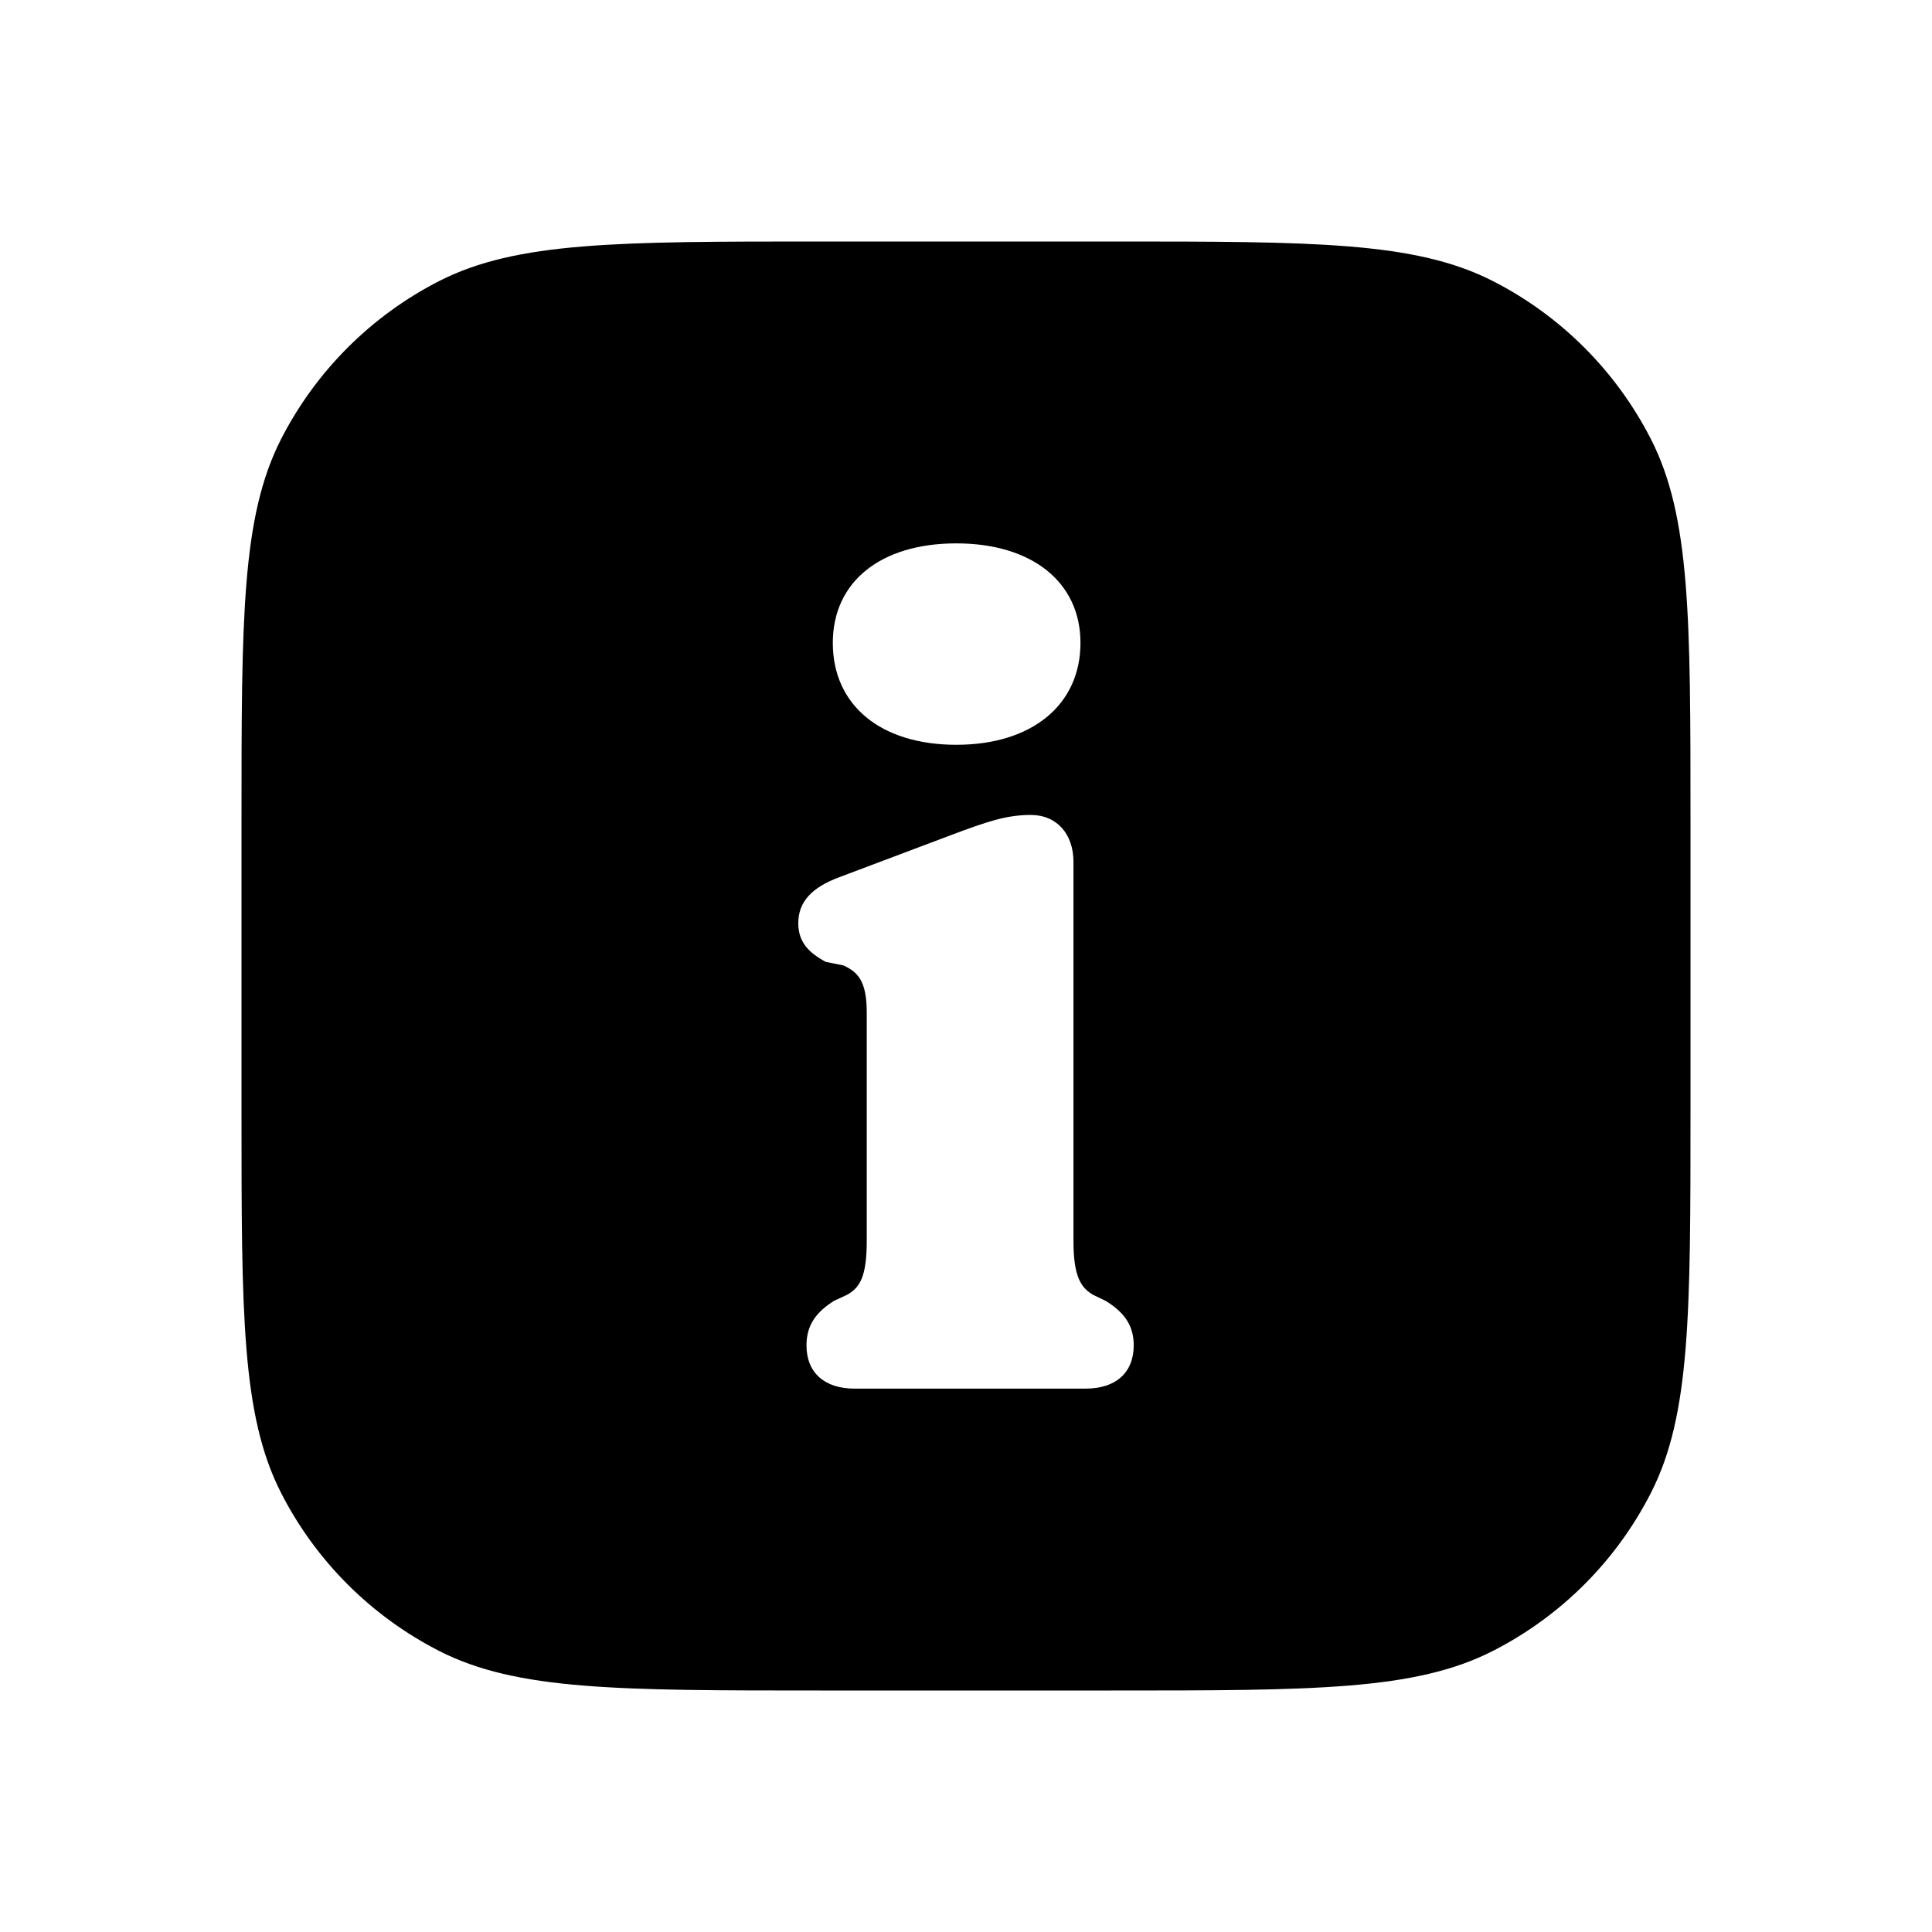
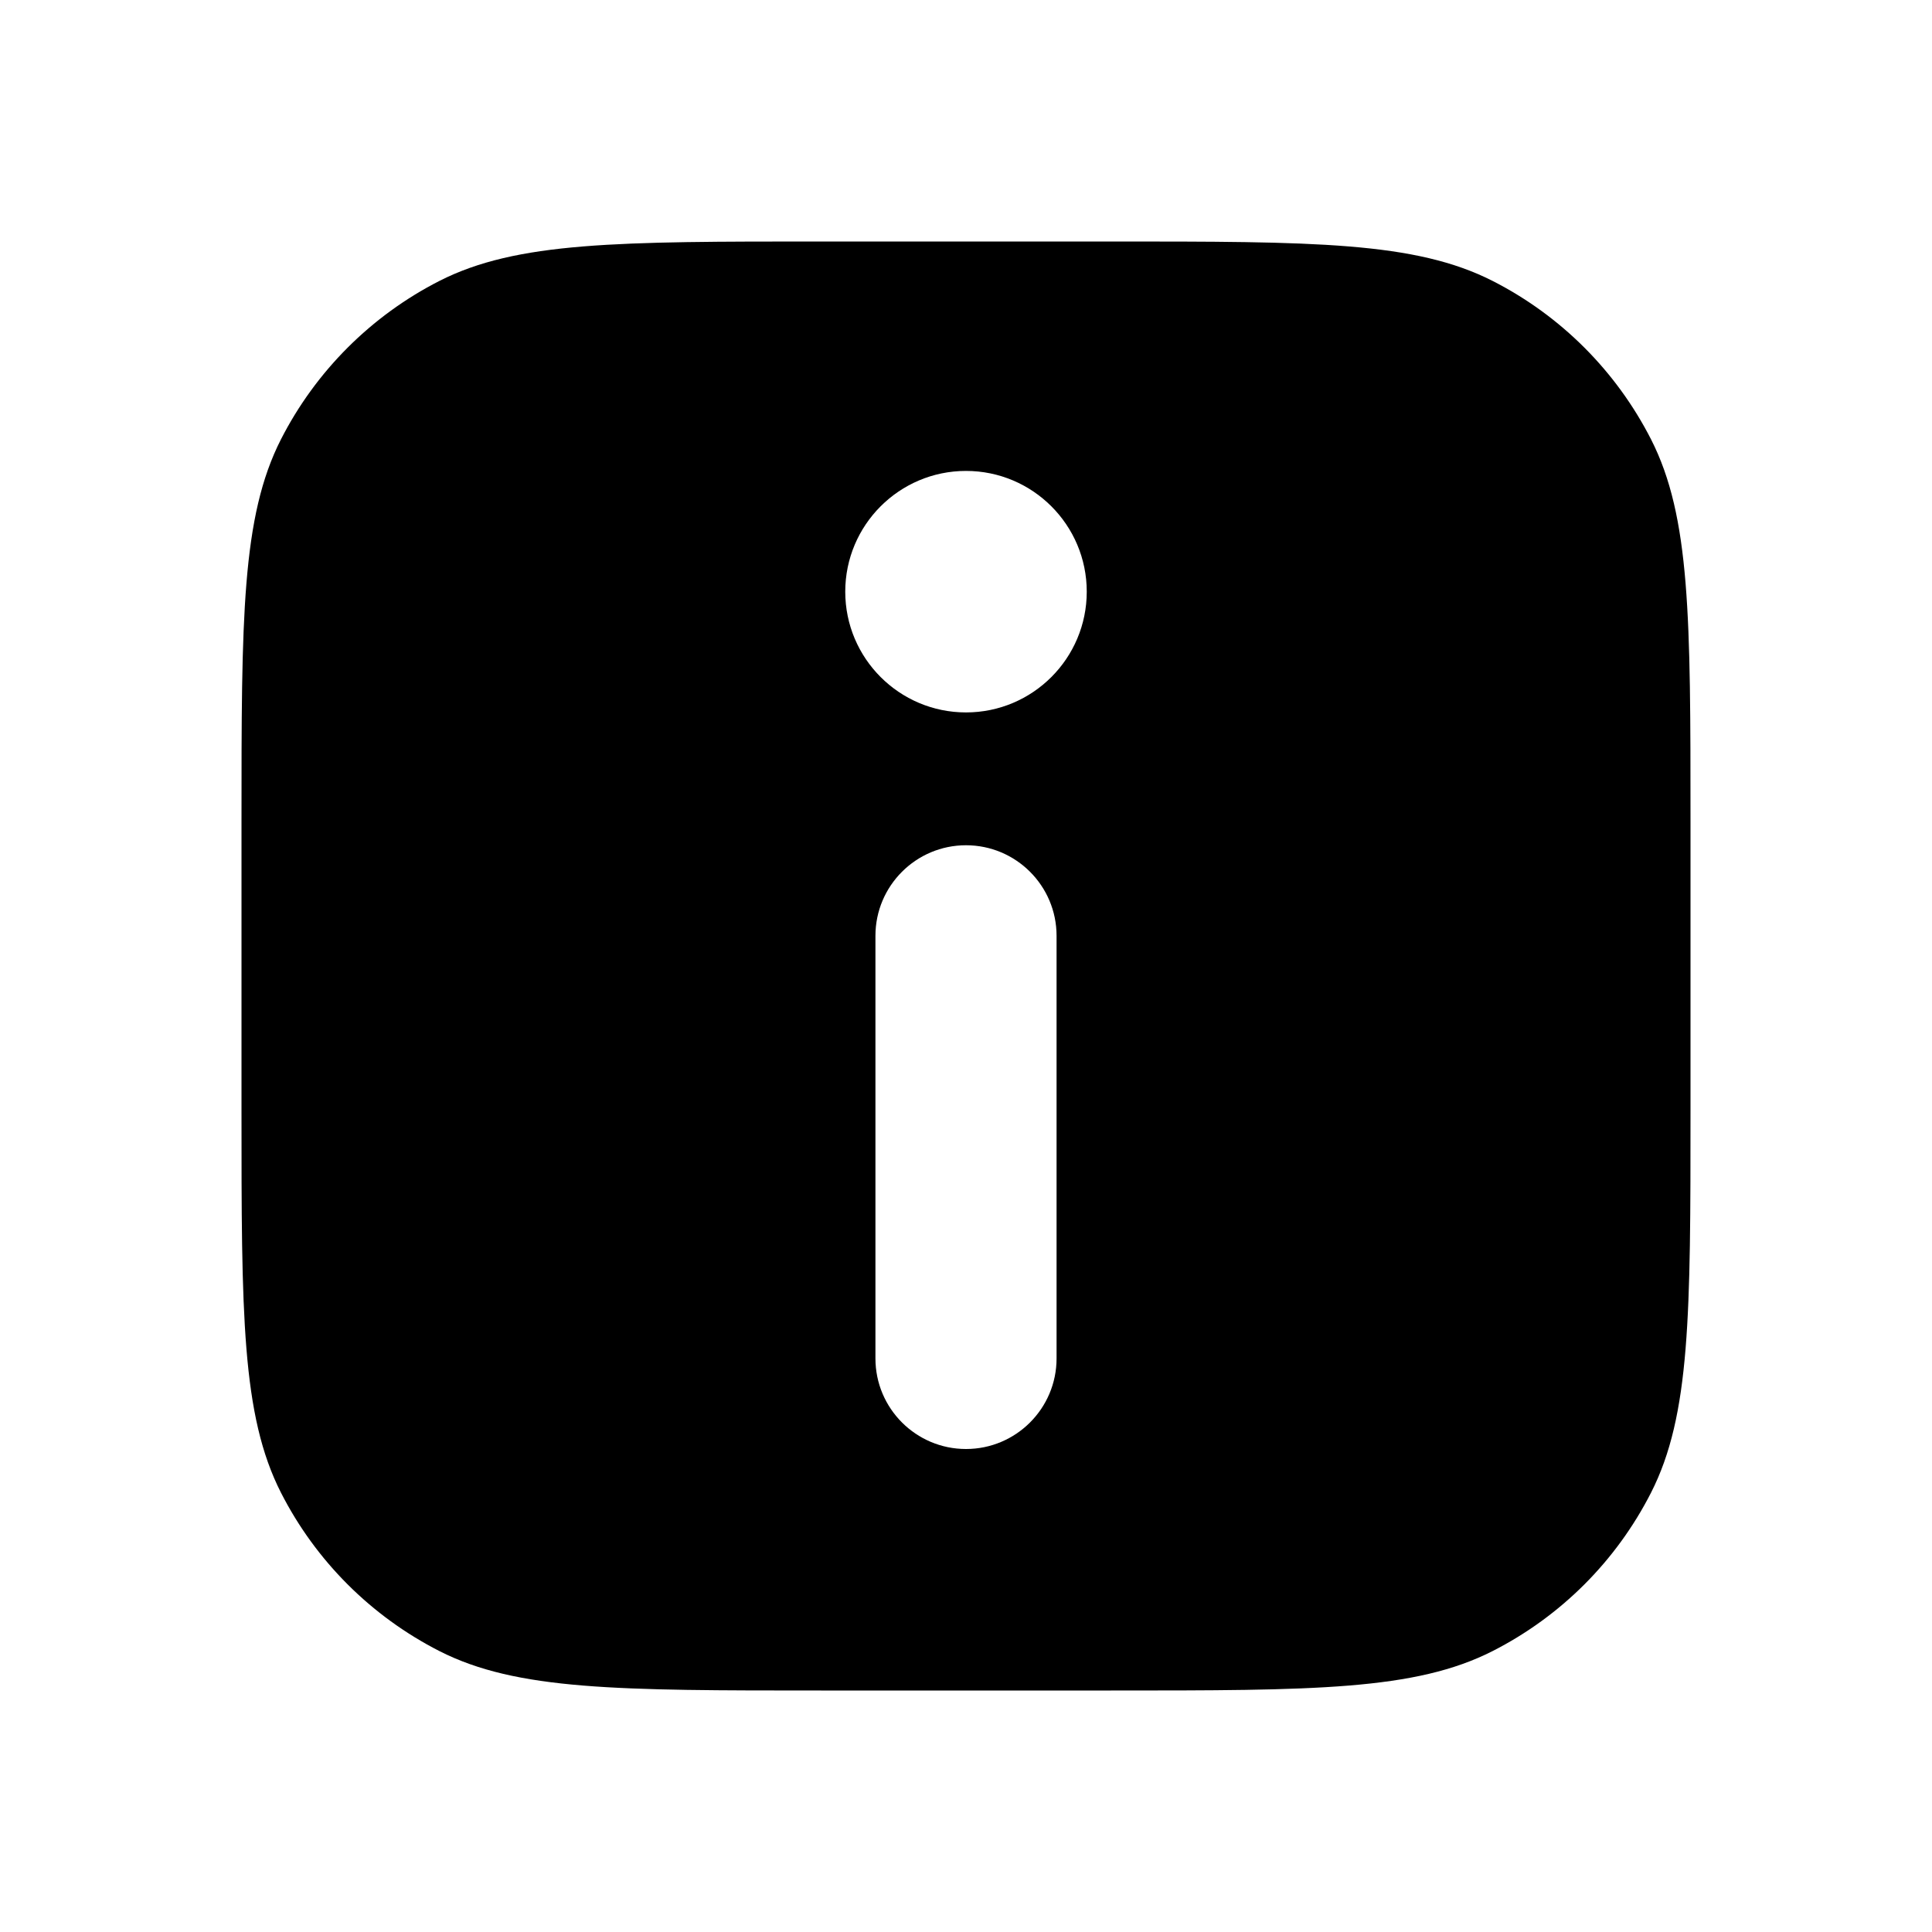
<svg xmlns="http://www.w3.org/2000/svg" width="16" height="16" viewBox="0 0 16 16" fill="none">
-   <path fill-rule="evenodd" clip-rule="evenodd" d="M2.327 3.638C2 4.28 2 5.12 2 6.8V9.2C2 10.88 2 11.72 2.327 12.362C2.615 12.927 3.074 13.385 3.638 13.673C4.28 14 5.12 14 6.8 14H9.2C10.88 14 11.72 14 12.362 13.673C12.927 13.385 13.385 12.927 13.673 12.362C14 11.72 14 10.88 14 9.2V6.8C14 5.12 14 4.28 13.673 3.638C13.385 3.074 12.927 2.615 12.362 2.327C11.72 2 10.88 2 9.2 2H6.8C5.12 2 4.28 2 3.638 2.327C3.074 2.615 2.615 3.074 2.327 3.638ZM6.897 5.324C6.897 5.838 7.29 6.168 7.92 6.168C8.545 6.168 8.948 5.838 8.948 5.324C8.948 4.82 8.545 4.5 7.92 4.5C7.29 4.5 6.897 4.82 6.897 5.324ZM8.89 10.278V7.137C8.89 6.909 8.754 6.749 8.536 6.749C8.332 6.749 8.167 6.807 7.881 6.914L6.955 7.263C6.718 7.35 6.611 7.472 6.611 7.646C6.611 7.806 6.703 7.893 6.839 7.966L6.984 7.995C7.101 8.048 7.178 8.121 7.178 8.383V10.278C7.178 10.574 7.12 10.666 7.013 10.724L6.907 10.773C6.761 10.865 6.679 10.972 6.679 11.141C6.679 11.369 6.829 11.5 7.077 11.5H8.991C9.239 11.5 9.389 11.369 9.389 11.141C9.389 10.972 9.306 10.865 9.156 10.773L9.054 10.724C8.953 10.666 8.89 10.574 8.89 10.278Z" fill="black" />
+   <path fill-rule="evenodd" clip-rule="evenodd" d="M2 6.8C2 5.12 2 4.28 2.327 3.638C2.615 3.074 3.074 2.615 3.638 2.327C4.28 2 5.12 2 6.8 2H9.2C10.88 2 11.72 2 12.362 2.327C12.927 2.615 13.385 3.074 13.673 3.638C14 4.28 14 5.12 14 6.8V9.2C14 10.88 14 11.72 13.673 12.362C13.385 12.927 12.927 13.385 12.362 13.673C11.72 14 10.88 14 9.2 14H6.8C5.12 14 4.28 14 3.638 13.673C3.074 13.385 2.615 12.927 2.327 12.362C2 11.72 2 10.88 2 9.2V6.8ZM8 7C8.414 7 8.75 7.336 8.75 7.75V11.25C8.75 11.664 8.414 12 8 12C7.586 12 7.25 11.664 7.25 11.25V7.75C7.25 7.336 7.586 7 8 7ZM8 5.9C8.552 5.9 9 5.452 9 4.9C9 4.348 8.552 3.9 8 3.9C7.448 3.9 7 4.348 7 4.9C7 5.452 7.448 5.9 8 5.9Z" fill="black" />
</svg>
